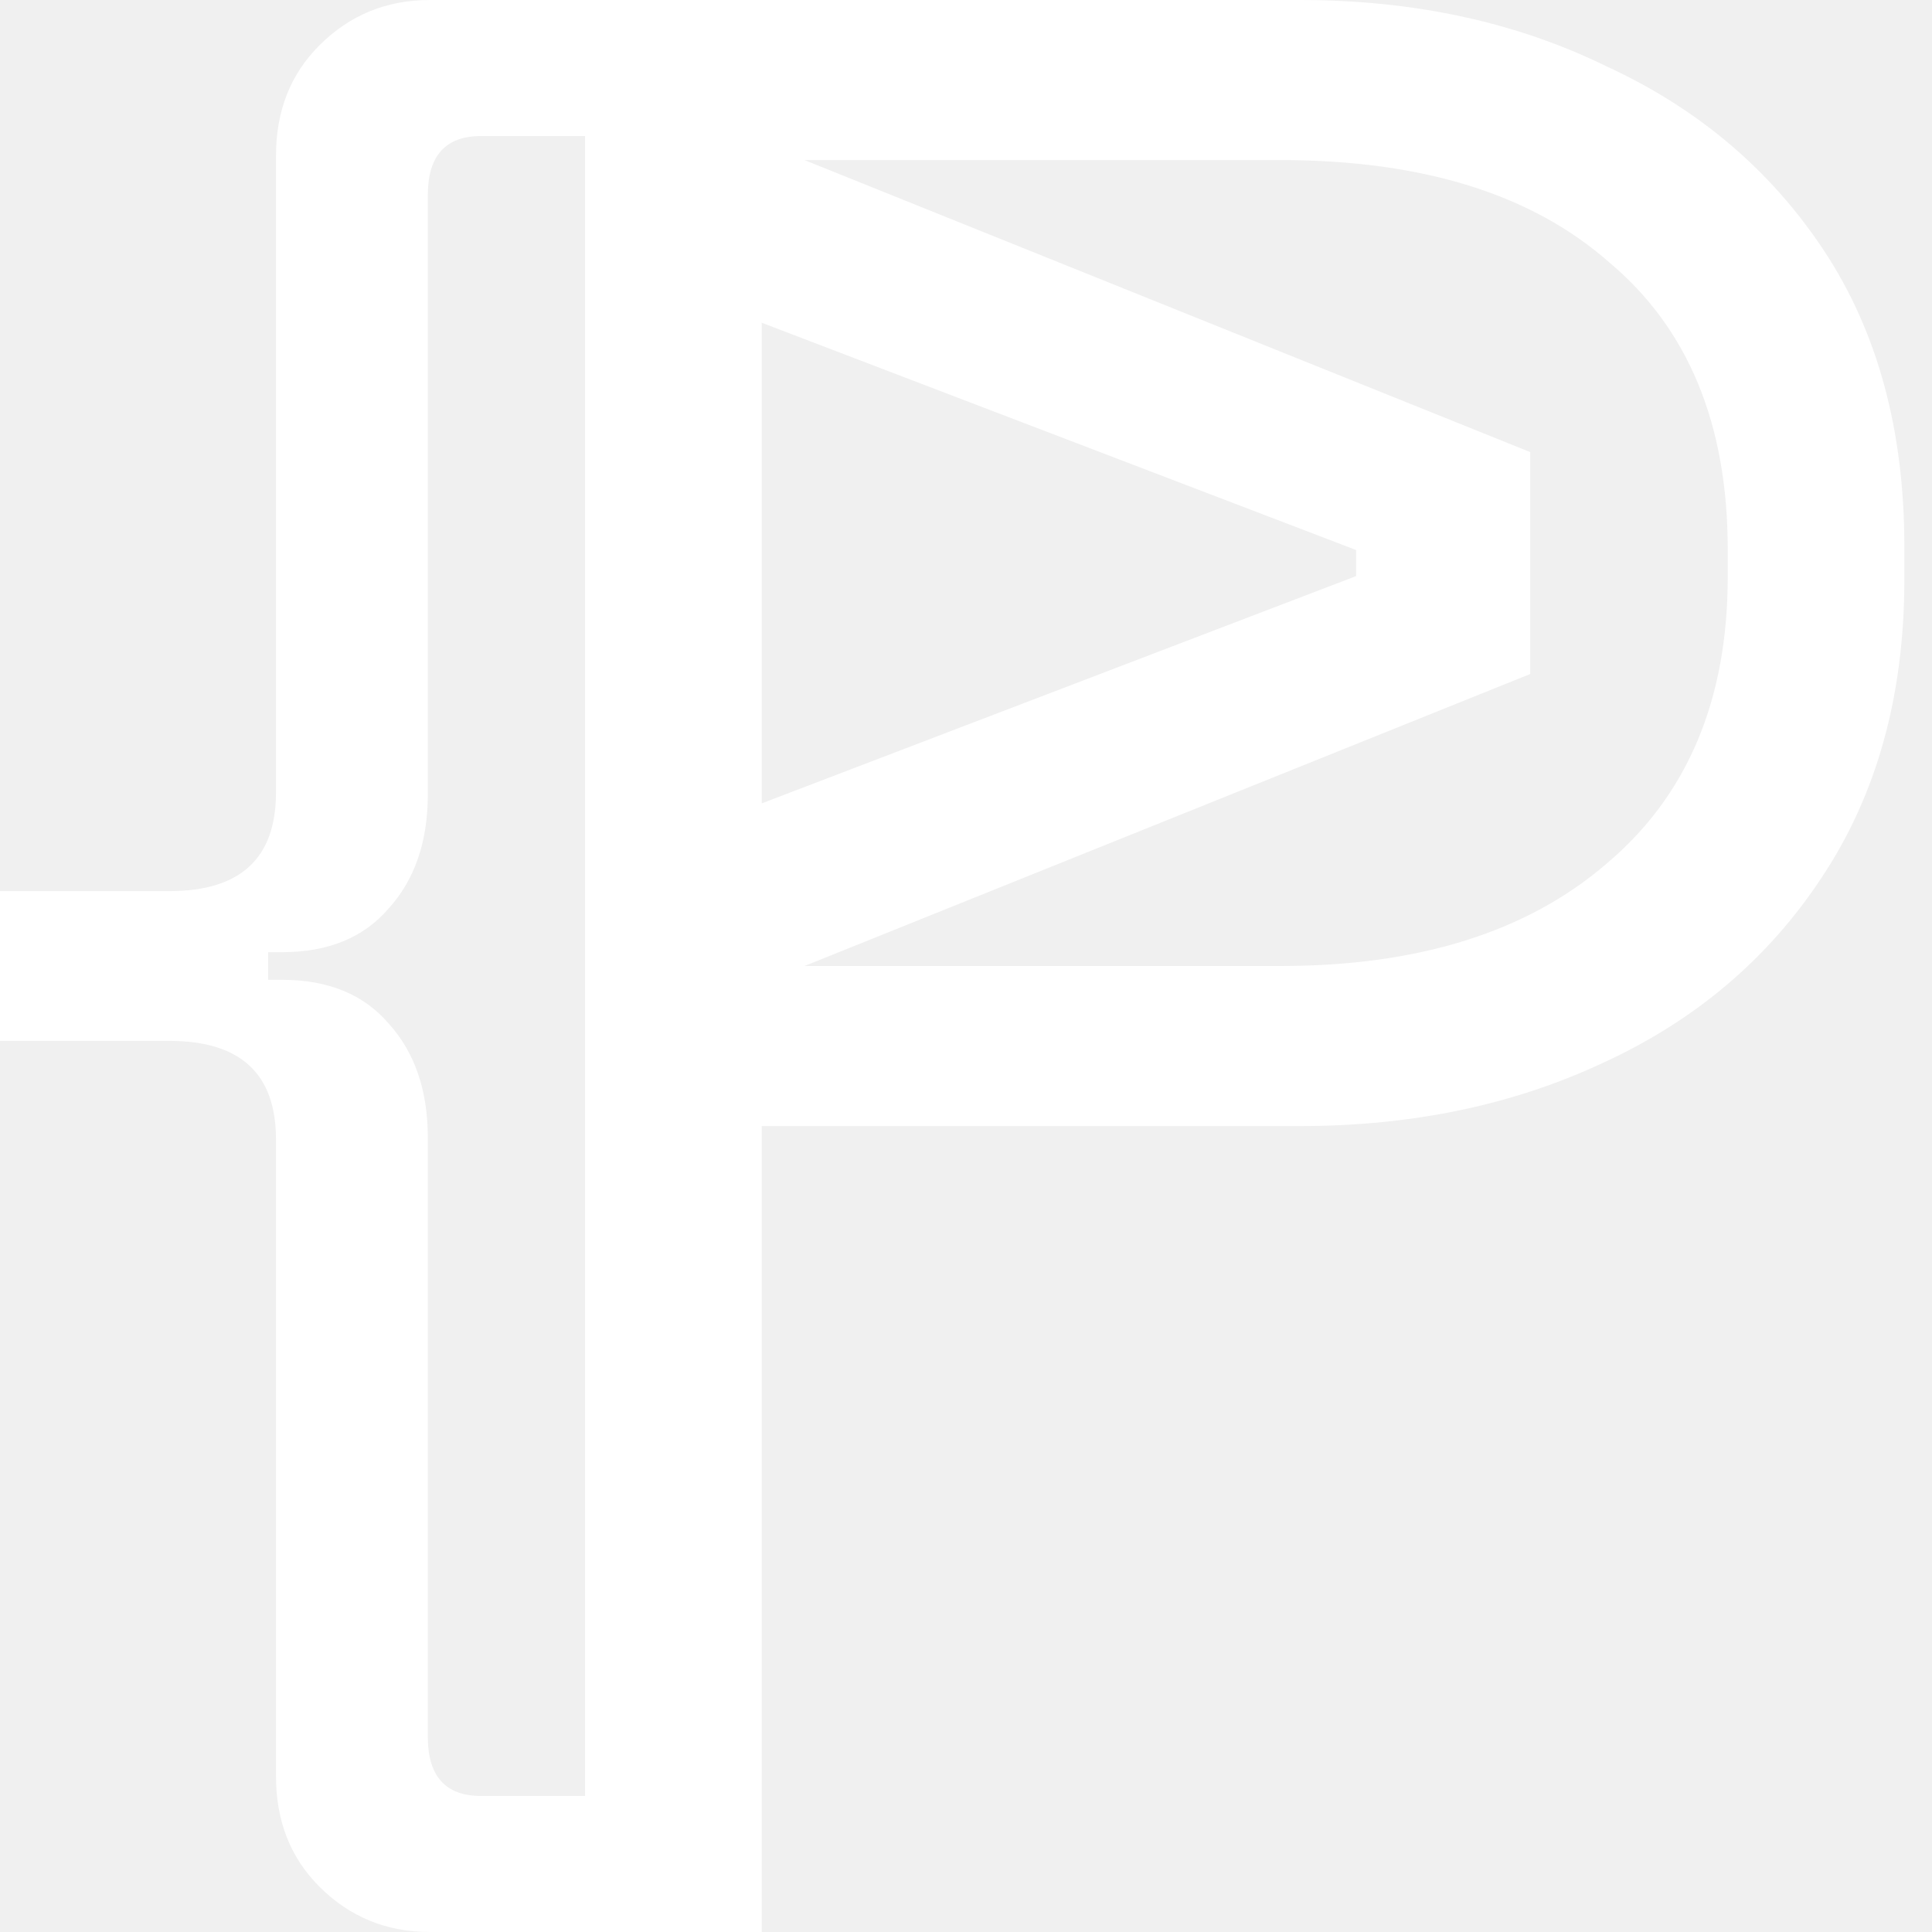
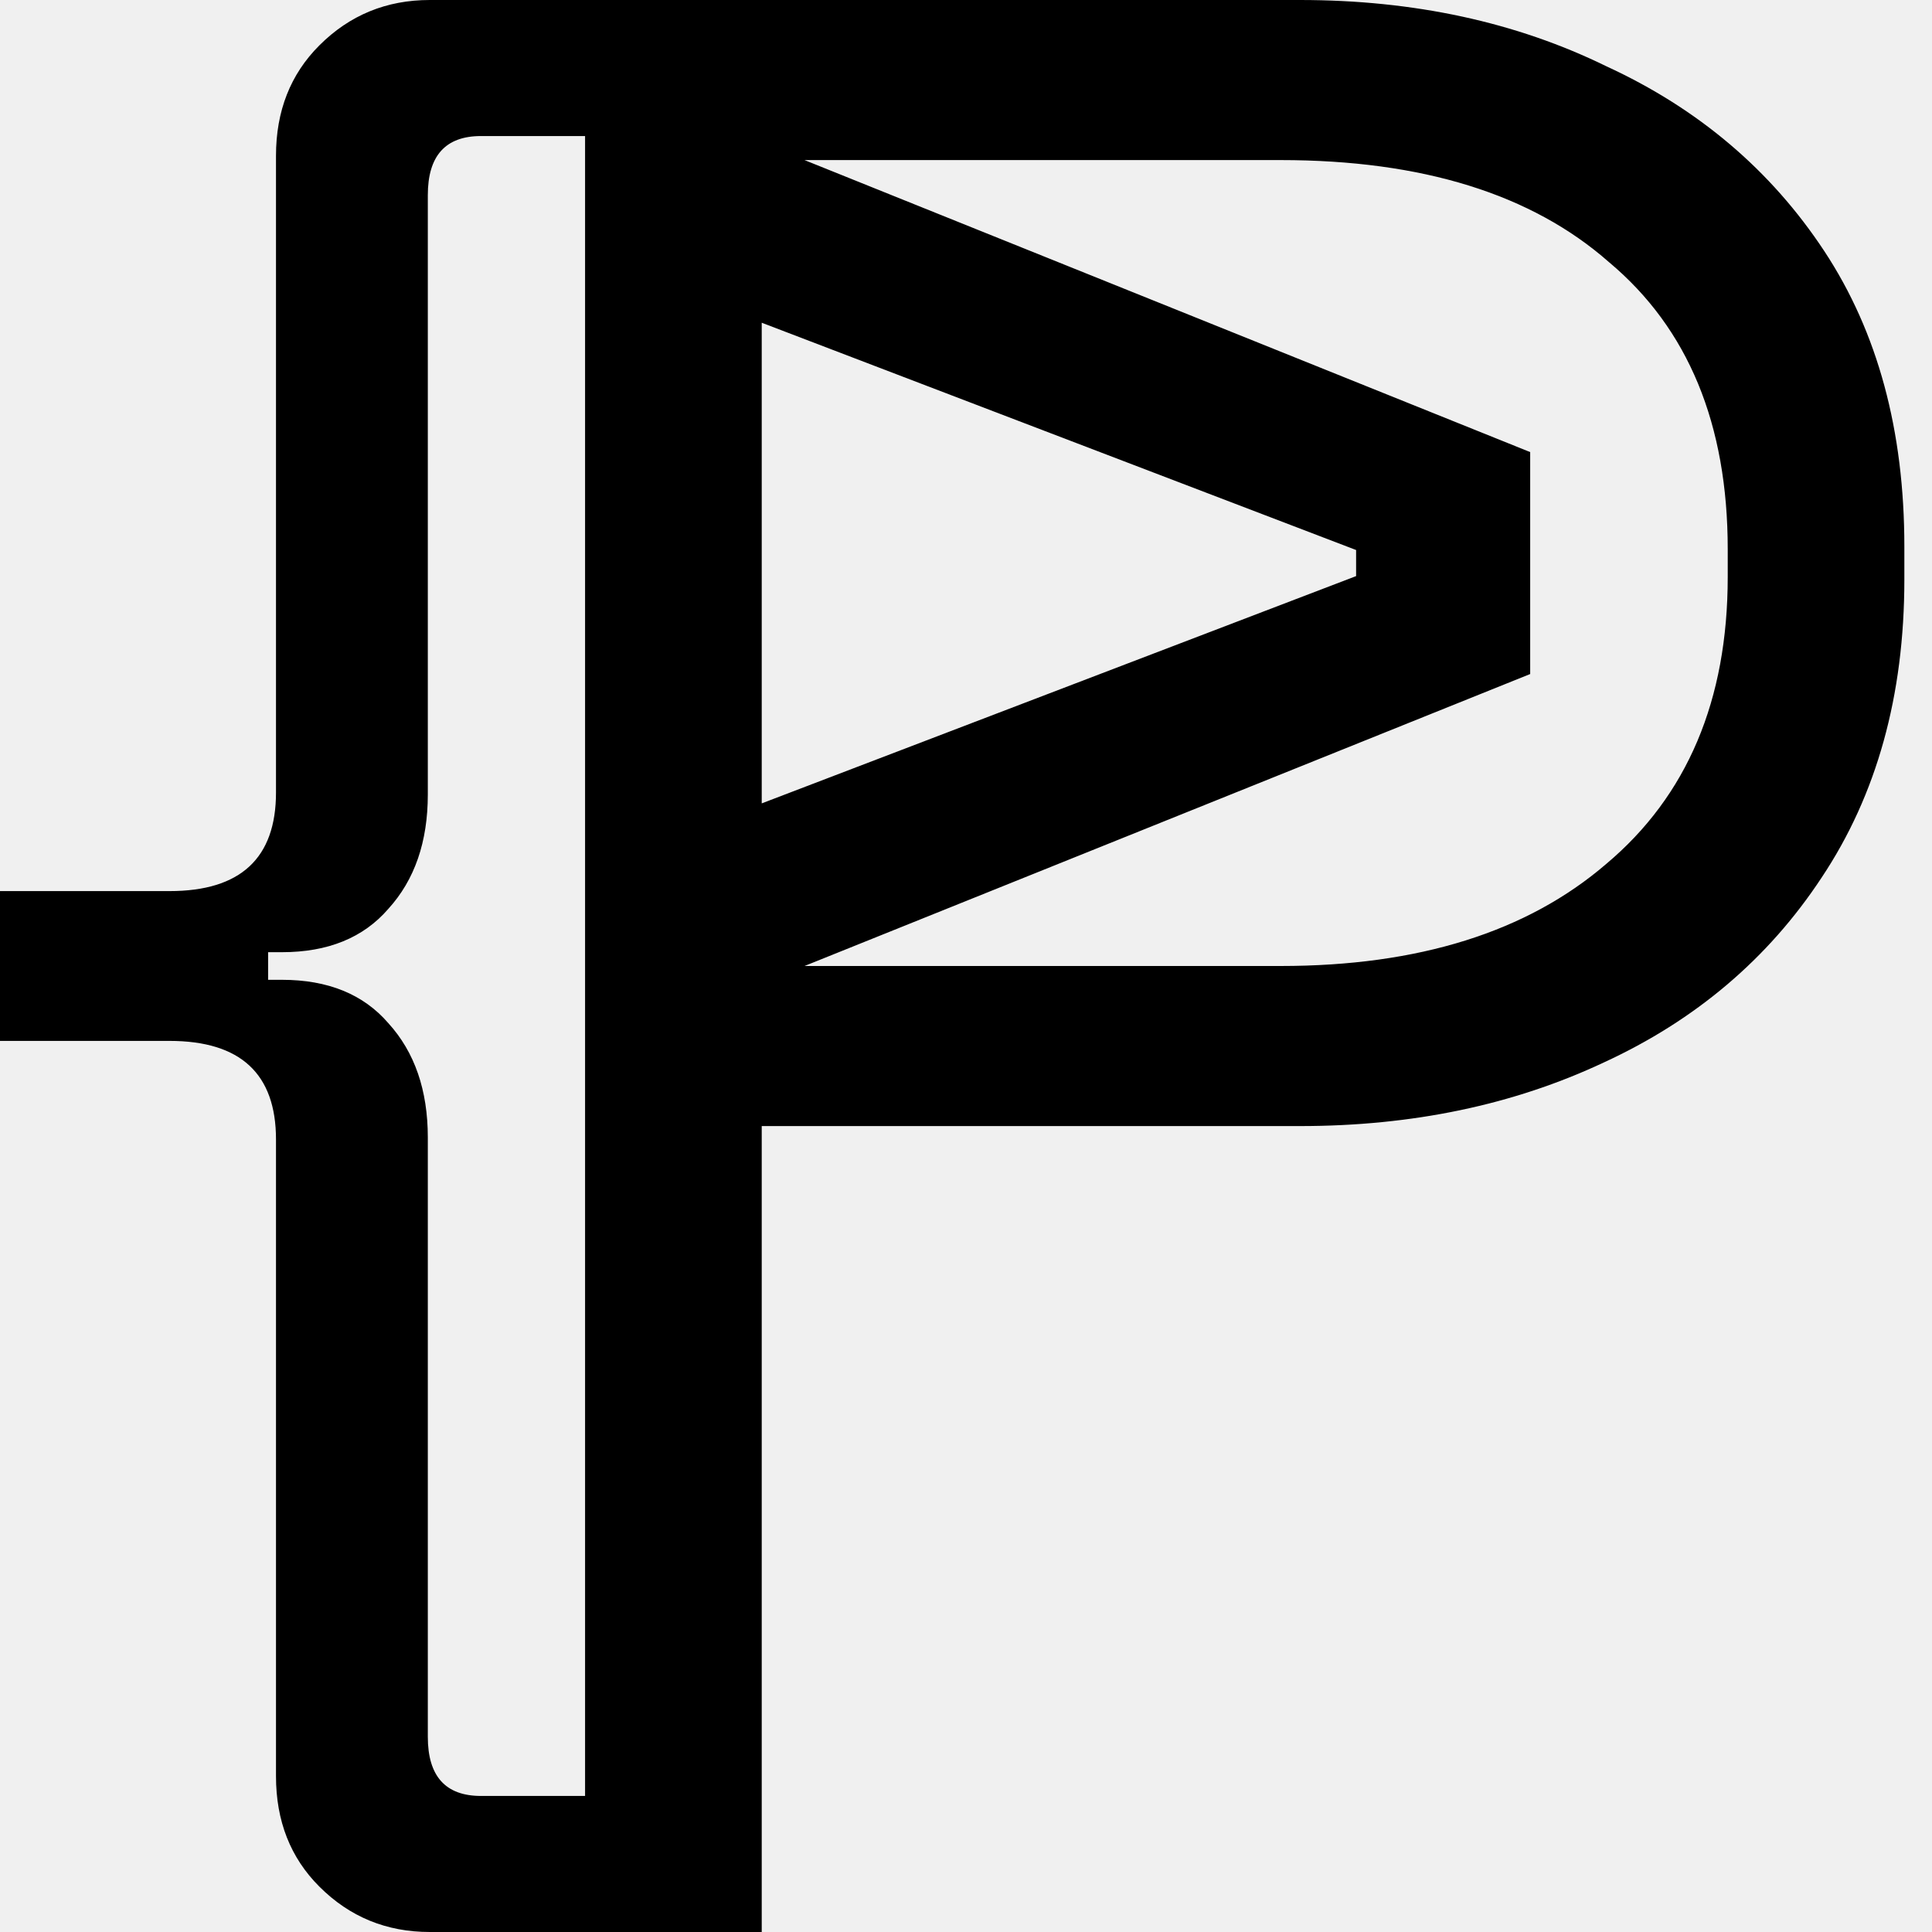
- <svg xmlns="http://www.w3.org/2000/svg" width="48" height="48" viewBox="0 0 48 48" fill="none">
-   <path d="M15.313 25.881V21.341L33.692 14.313V13.665L15.313 6.637V2.096L38.017 11.232V16.746L15.313 25.881ZM10.678 48C9.6 48 8.686 47.624 7.935 46.873C7.216 46.155 6.857 45.241 6.857 44.13V28.31C6.857 26.678 5.976 25.861 4.212 25.861H0V22.139H4.212C5.976 22.139 6.857 21.322 6.857 19.69V3.869C6.857 2.759 7.216 1.845 7.935 1.127C8.686 0.376 9.6 0 10.678 0H18.318V3.38H11.951C11.069 3.38 10.629 3.869 10.629 4.849V19.739C10.629 20.914 10.302 21.861 9.649 22.579C9.029 23.298 8.147 23.657 7.004 23.657H6.661V24.343H7.004C8.147 24.343 9.029 24.702 9.649 25.421C10.302 26.139 10.629 27.086 10.629 28.261V43.151C10.629 44.13 11.069 44.62 11.951 44.62H18.318V48H10.678ZM14.536 48V0H32.296C35.131 0 37.668 0.549 39.908 1.646C42.193 2.697 43.999 4.229 45.325 6.24C46.651 8.252 47.313 10.697 47.313 13.577V14.4C47.313 17.28 46.628 19.749 45.256 21.806C43.931 23.817 42.125 25.349 39.839 26.4C37.599 27.452 35.085 27.977 32.296 27.977H18.925V48H14.536ZM18.925 24H31.816C35.245 24 37.942 23.154 39.908 21.463C41.919 19.772 42.925 17.395 42.925 14.332V13.646C42.925 10.537 41.942 8.16 39.976 6.514C38.056 4.823 35.336 3.977 31.816 3.977H18.925V24Z" fill="white" />
+ <svg xmlns="http://www.w3.org/2000/svg" width="48" height="48" viewBox="0 0 48 48" fill="black">
+   <path d="M15.313 25.881V21.341L33.692 14.313V13.665L15.313 6.637V2.096L38.017 11.232V16.746L15.313 25.881ZM10.678 48C9.6 48 8.686 47.624 7.935 46.873C7.216 46.155 6.857 45.241 6.857 44.13V28.31C6.857 26.678 5.976 25.861 4.212 25.861H0V22.139H4.212C5.976 22.139 6.857 21.322 6.857 19.69V3.869C6.857 2.759 7.216 1.845 7.935 1.127C8.686 0.376 9.6 0 10.678 0H18.318V3.38H11.951C11.069 3.38 10.629 3.869 10.629 4.849V19.739C10.629 20.914 10.302 21.861 9.649 22.579C9.029 23.298 8.147 23.657 7.004 23.657H6.661V24.343H7.004C8.147 24.343 9.029 24.702 9.649 25.421C10.302 26.139 10.629 27.086 10.629 28.261V43.151C10.629 44.13 11.069 44.62 11.951 44.62H18.318V48H10.678ZM14.536 48V0H32.296C35.131 0 37.668 0.549 39.908 1.646C42.193 2.697 43.999 4.229 45.325 6.24C46.651 8.252 47.313 10.697 47.313 13.577V14.4C47.313 17.28 46.628 19.749 45.256 21.806C43.931 23.817 42.125 25.349 39.839 26.4C37.599 27.452 35.085 27.977 32.296 27.977H18.925V48H14.536ZM18.925 24H31.816C35.245 24 37.942 23.154 39.908 21.463C41.919 19.772 42.925 17.395 42.925 14.332V13.646C42.925 10.537 41.942 8.16 39.976 6.514C38.056 4.823 35.336 3.977 31.816 3.977H18.925V24Z" />
</svg>
